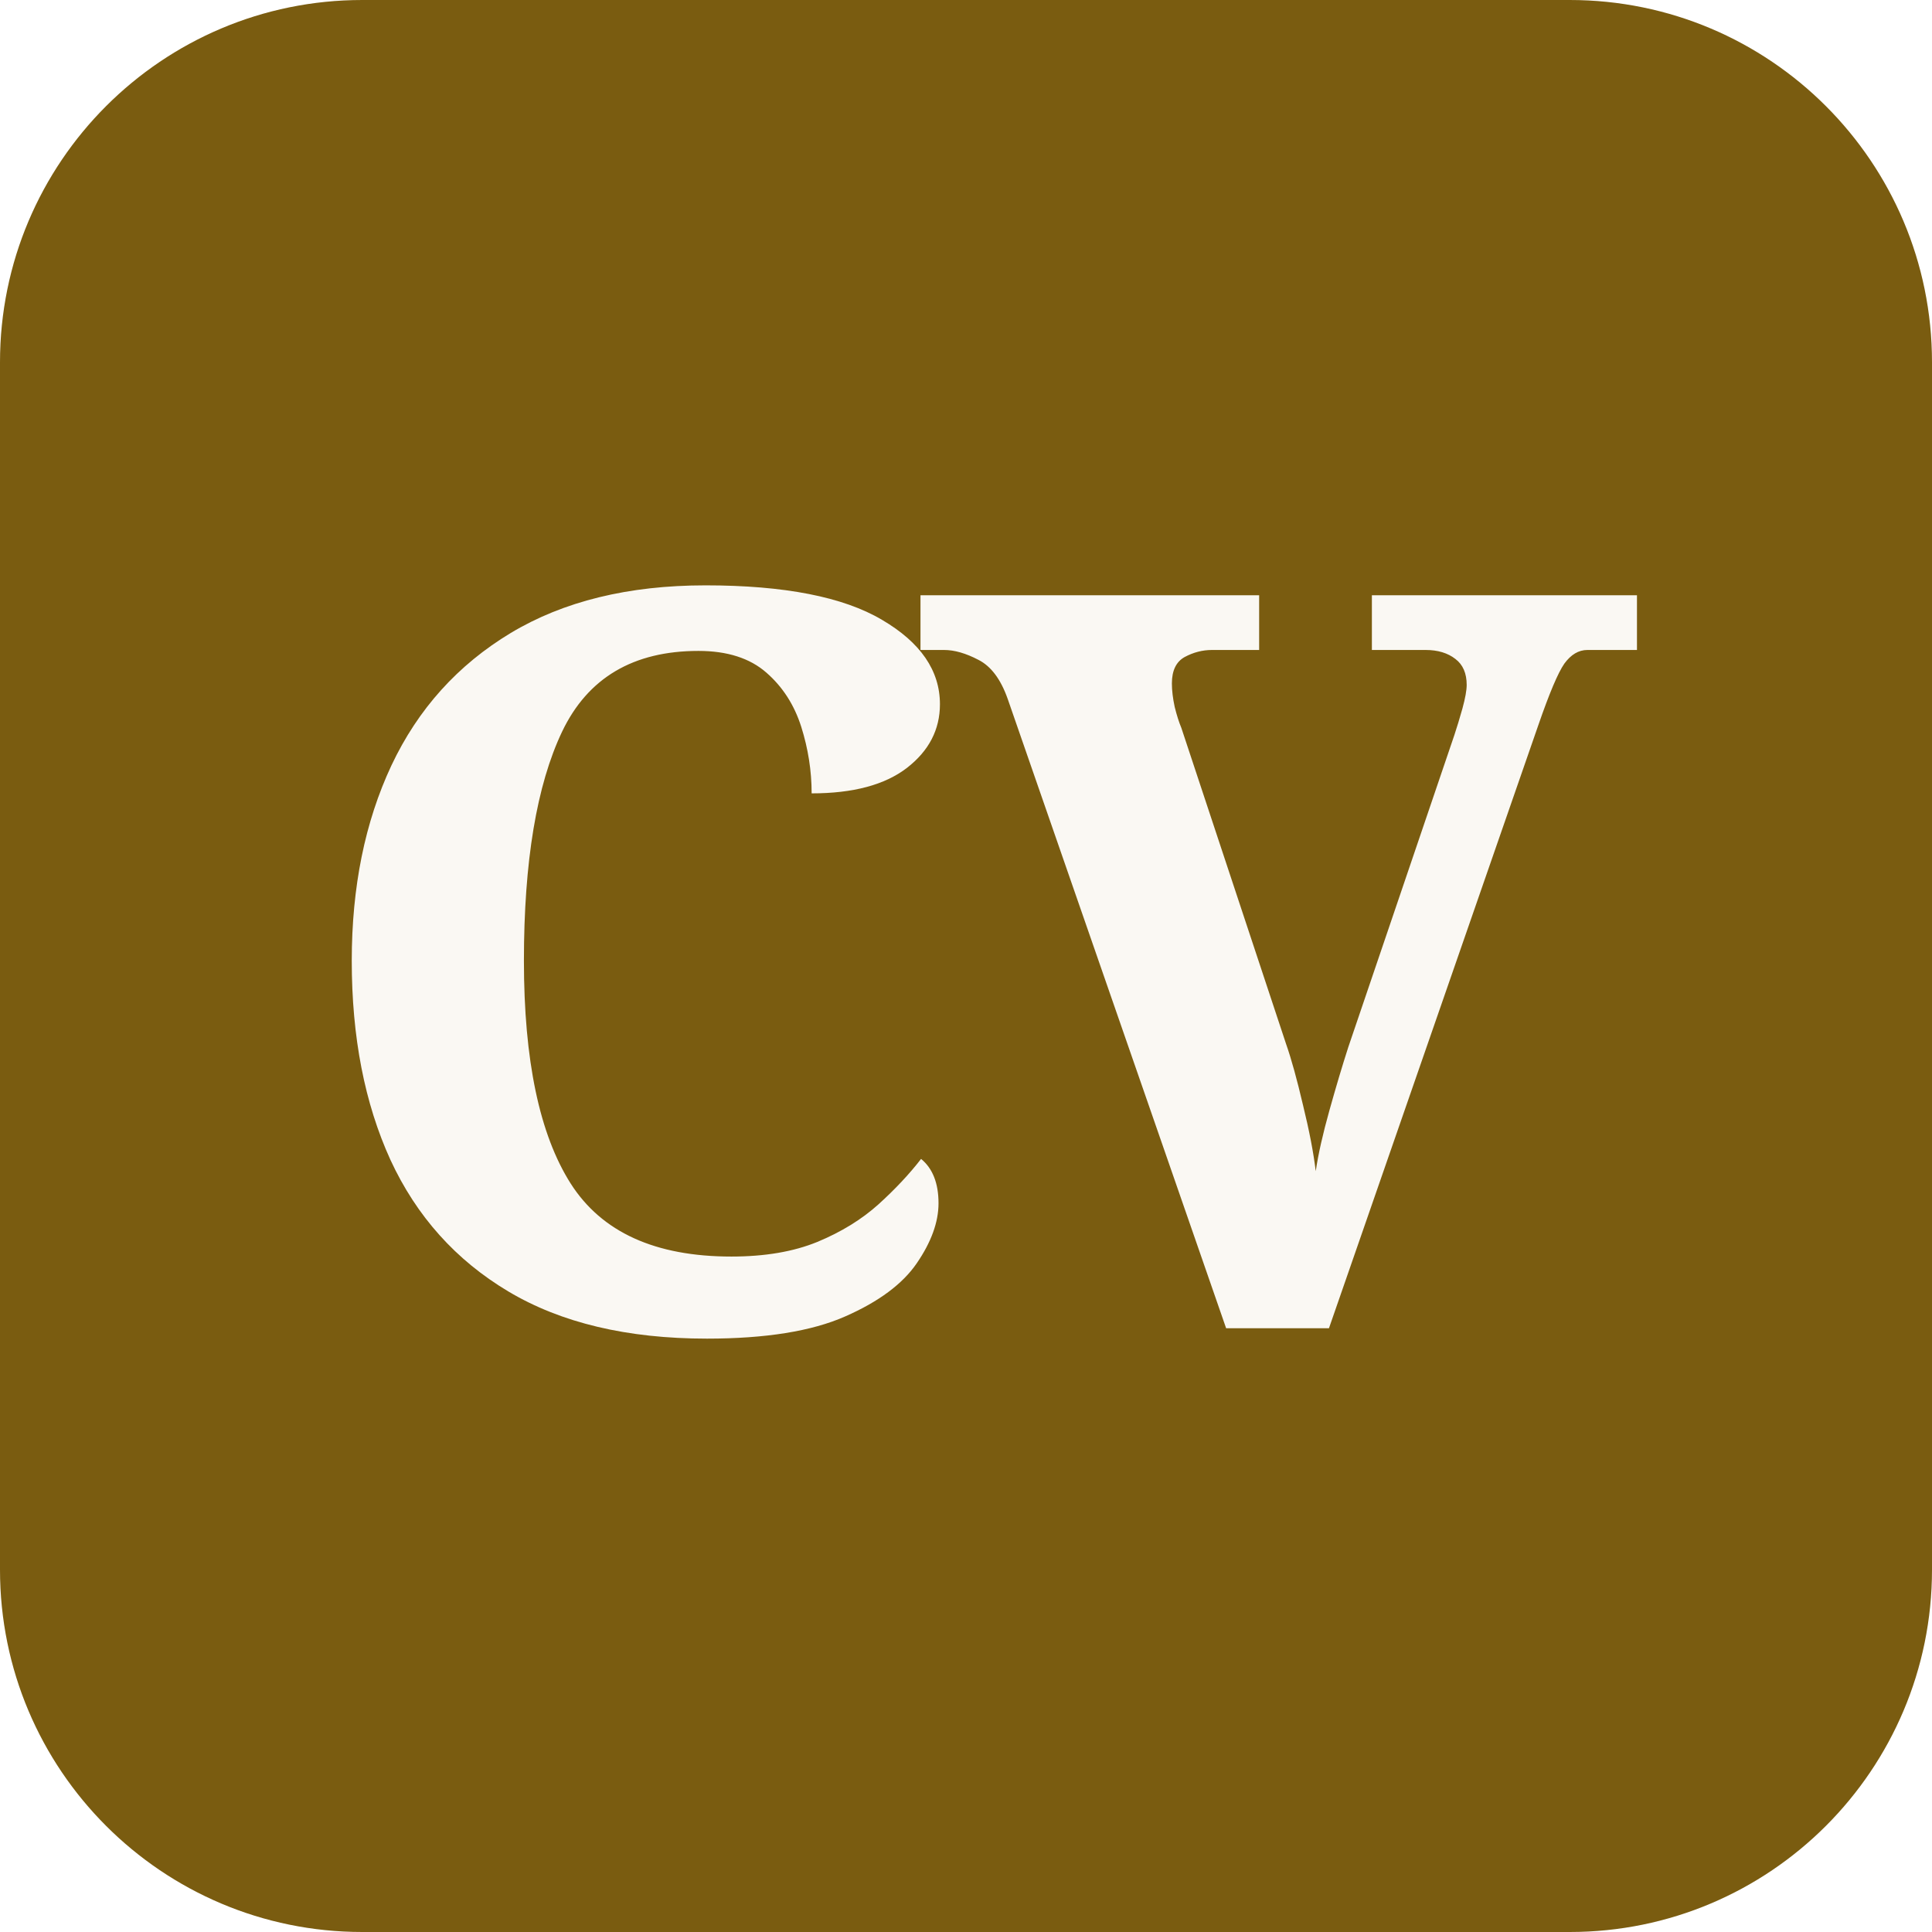
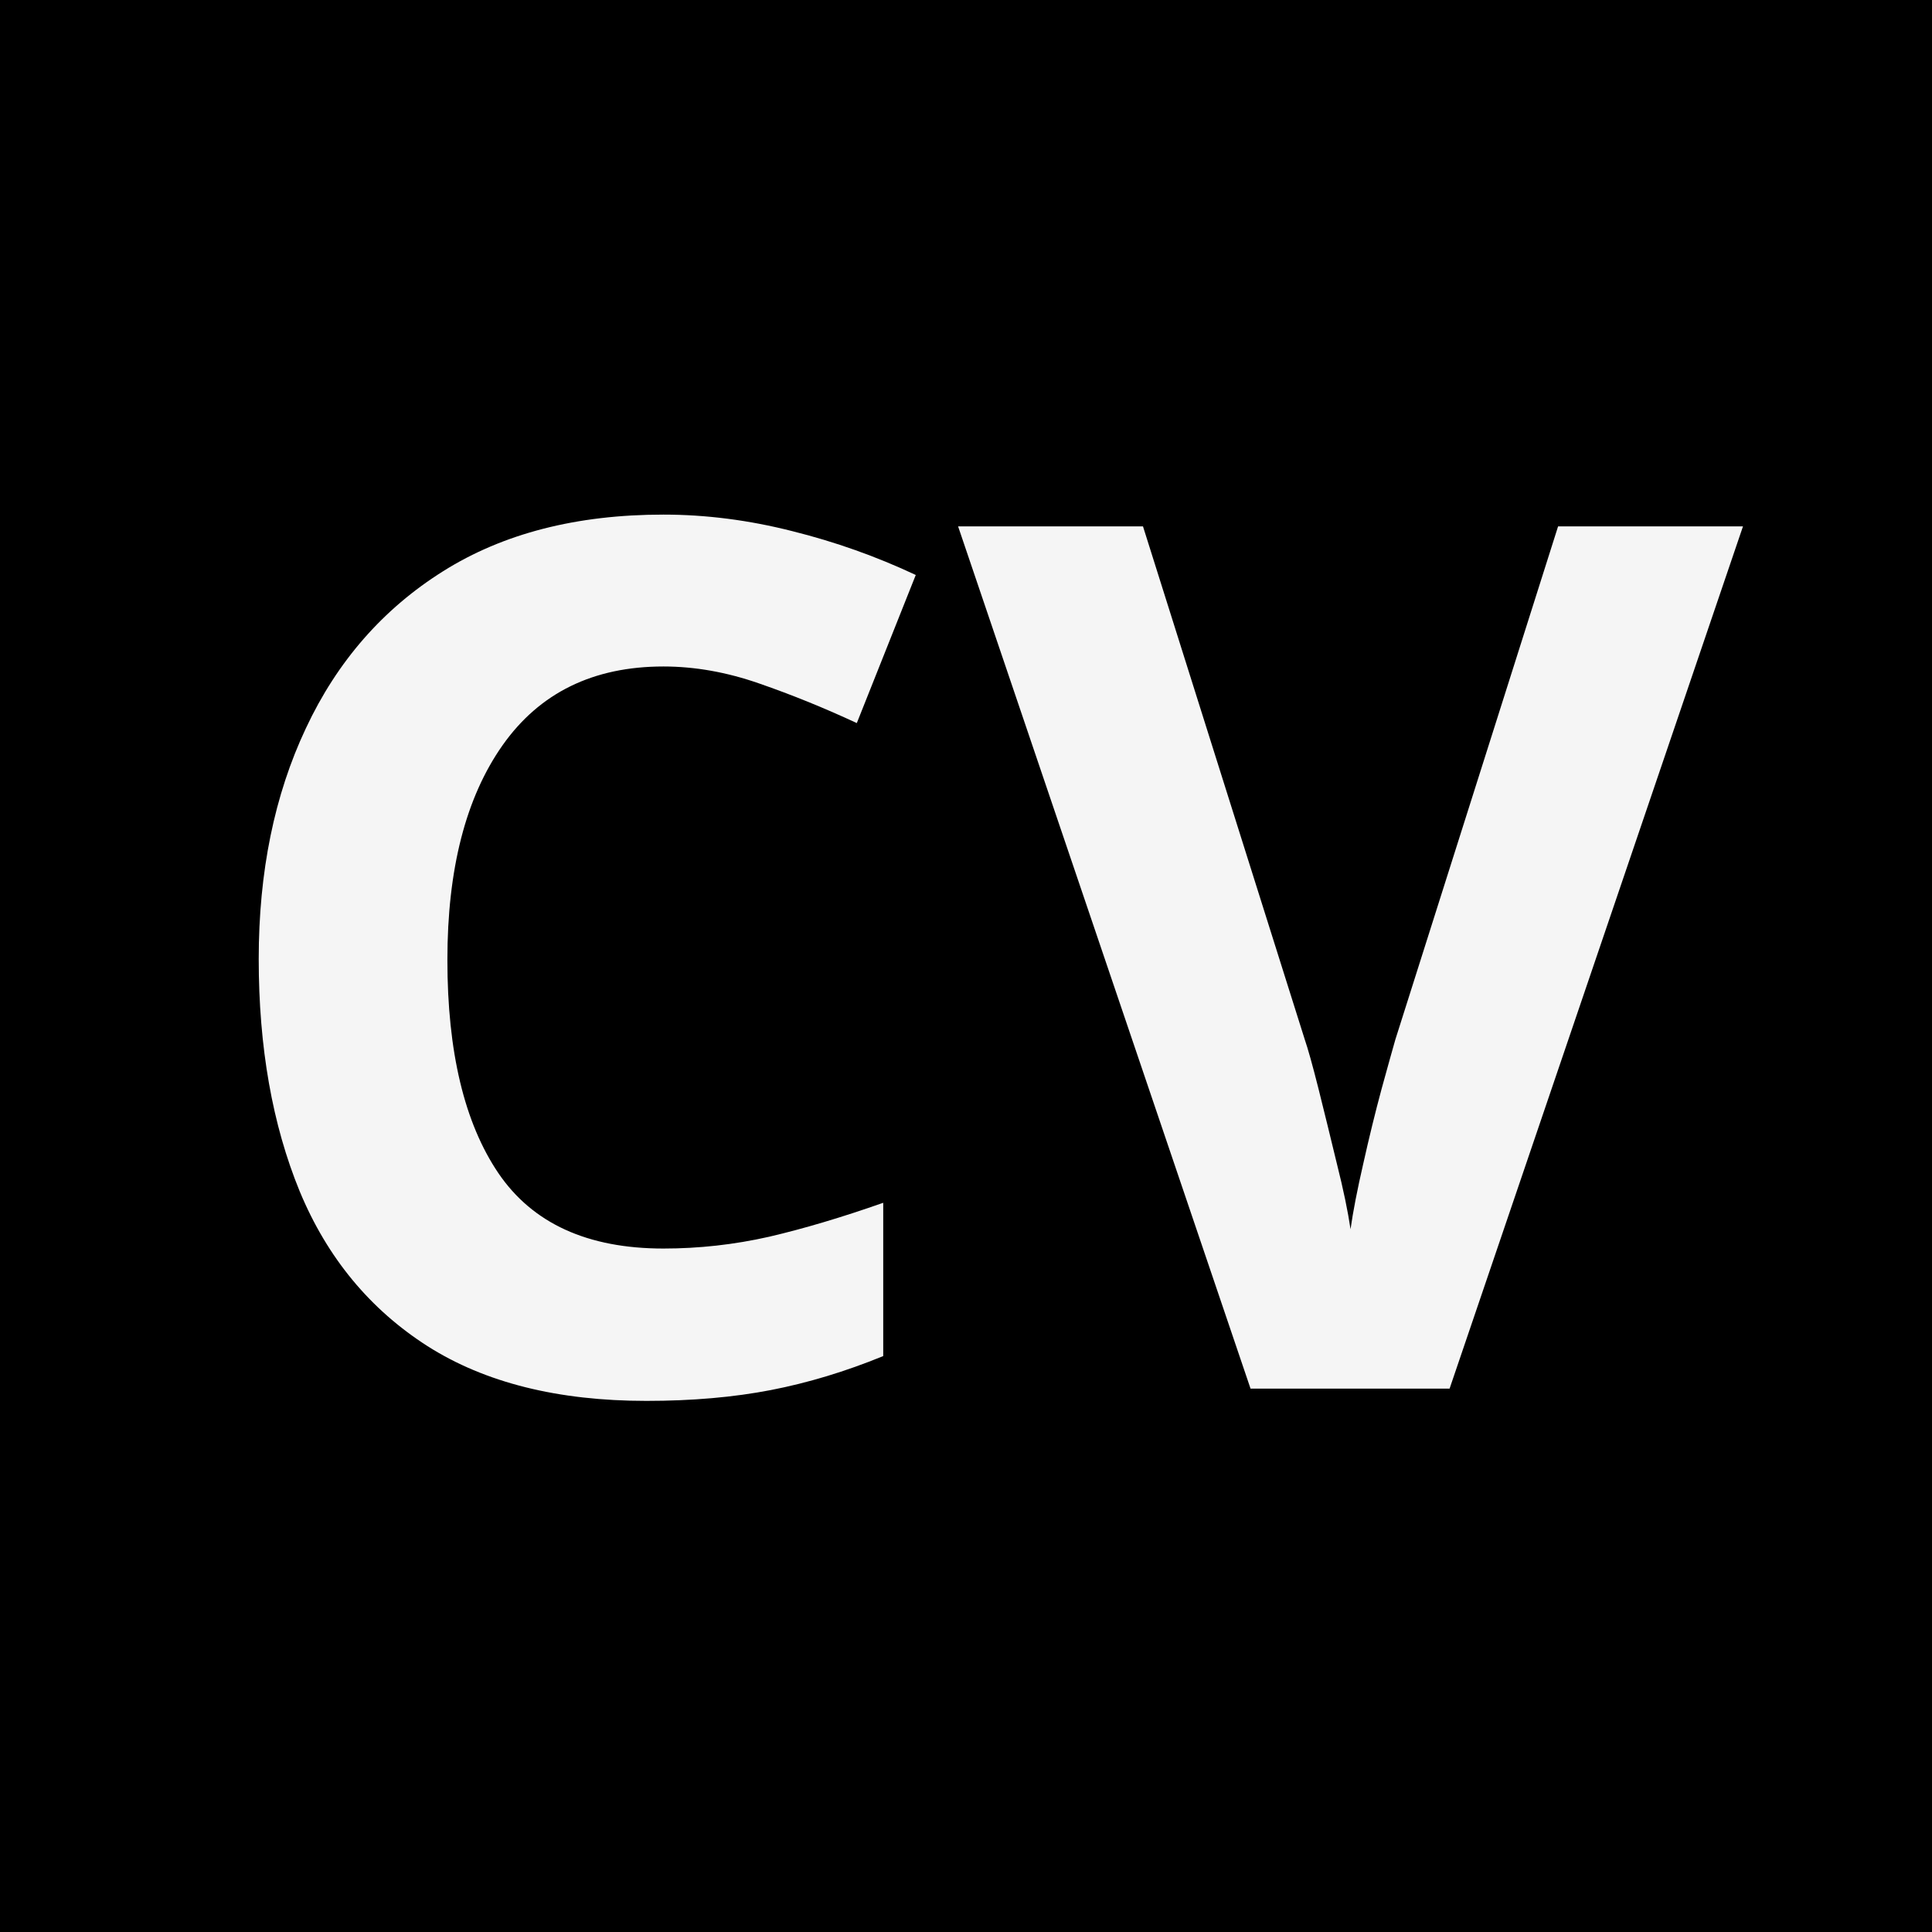
<svg xmlns="http://www.w3.org/2000/svg" viewBox="0 0 64 64">
-   <rect width="64" height="64" rx="12" fill="#7a5c10" />
-   <text x="32" y="44" text-anchor="middle" font-family="Georgia, 'Playfair Display', serif" font-weight="700" font-size="34" fill="#faf8f3" letter-spacing="-2">CV</text>
+   <rect width="64" height="64" fill="#000" />
+   <text x="32" y="46" text-anchor="middle" font-family="'Barlow Condensed', Impact, 'Arial Narrow', sans-serif" font-weight="700" font-size="40" fill="#f5f5f5">CV</text>
</svg>
